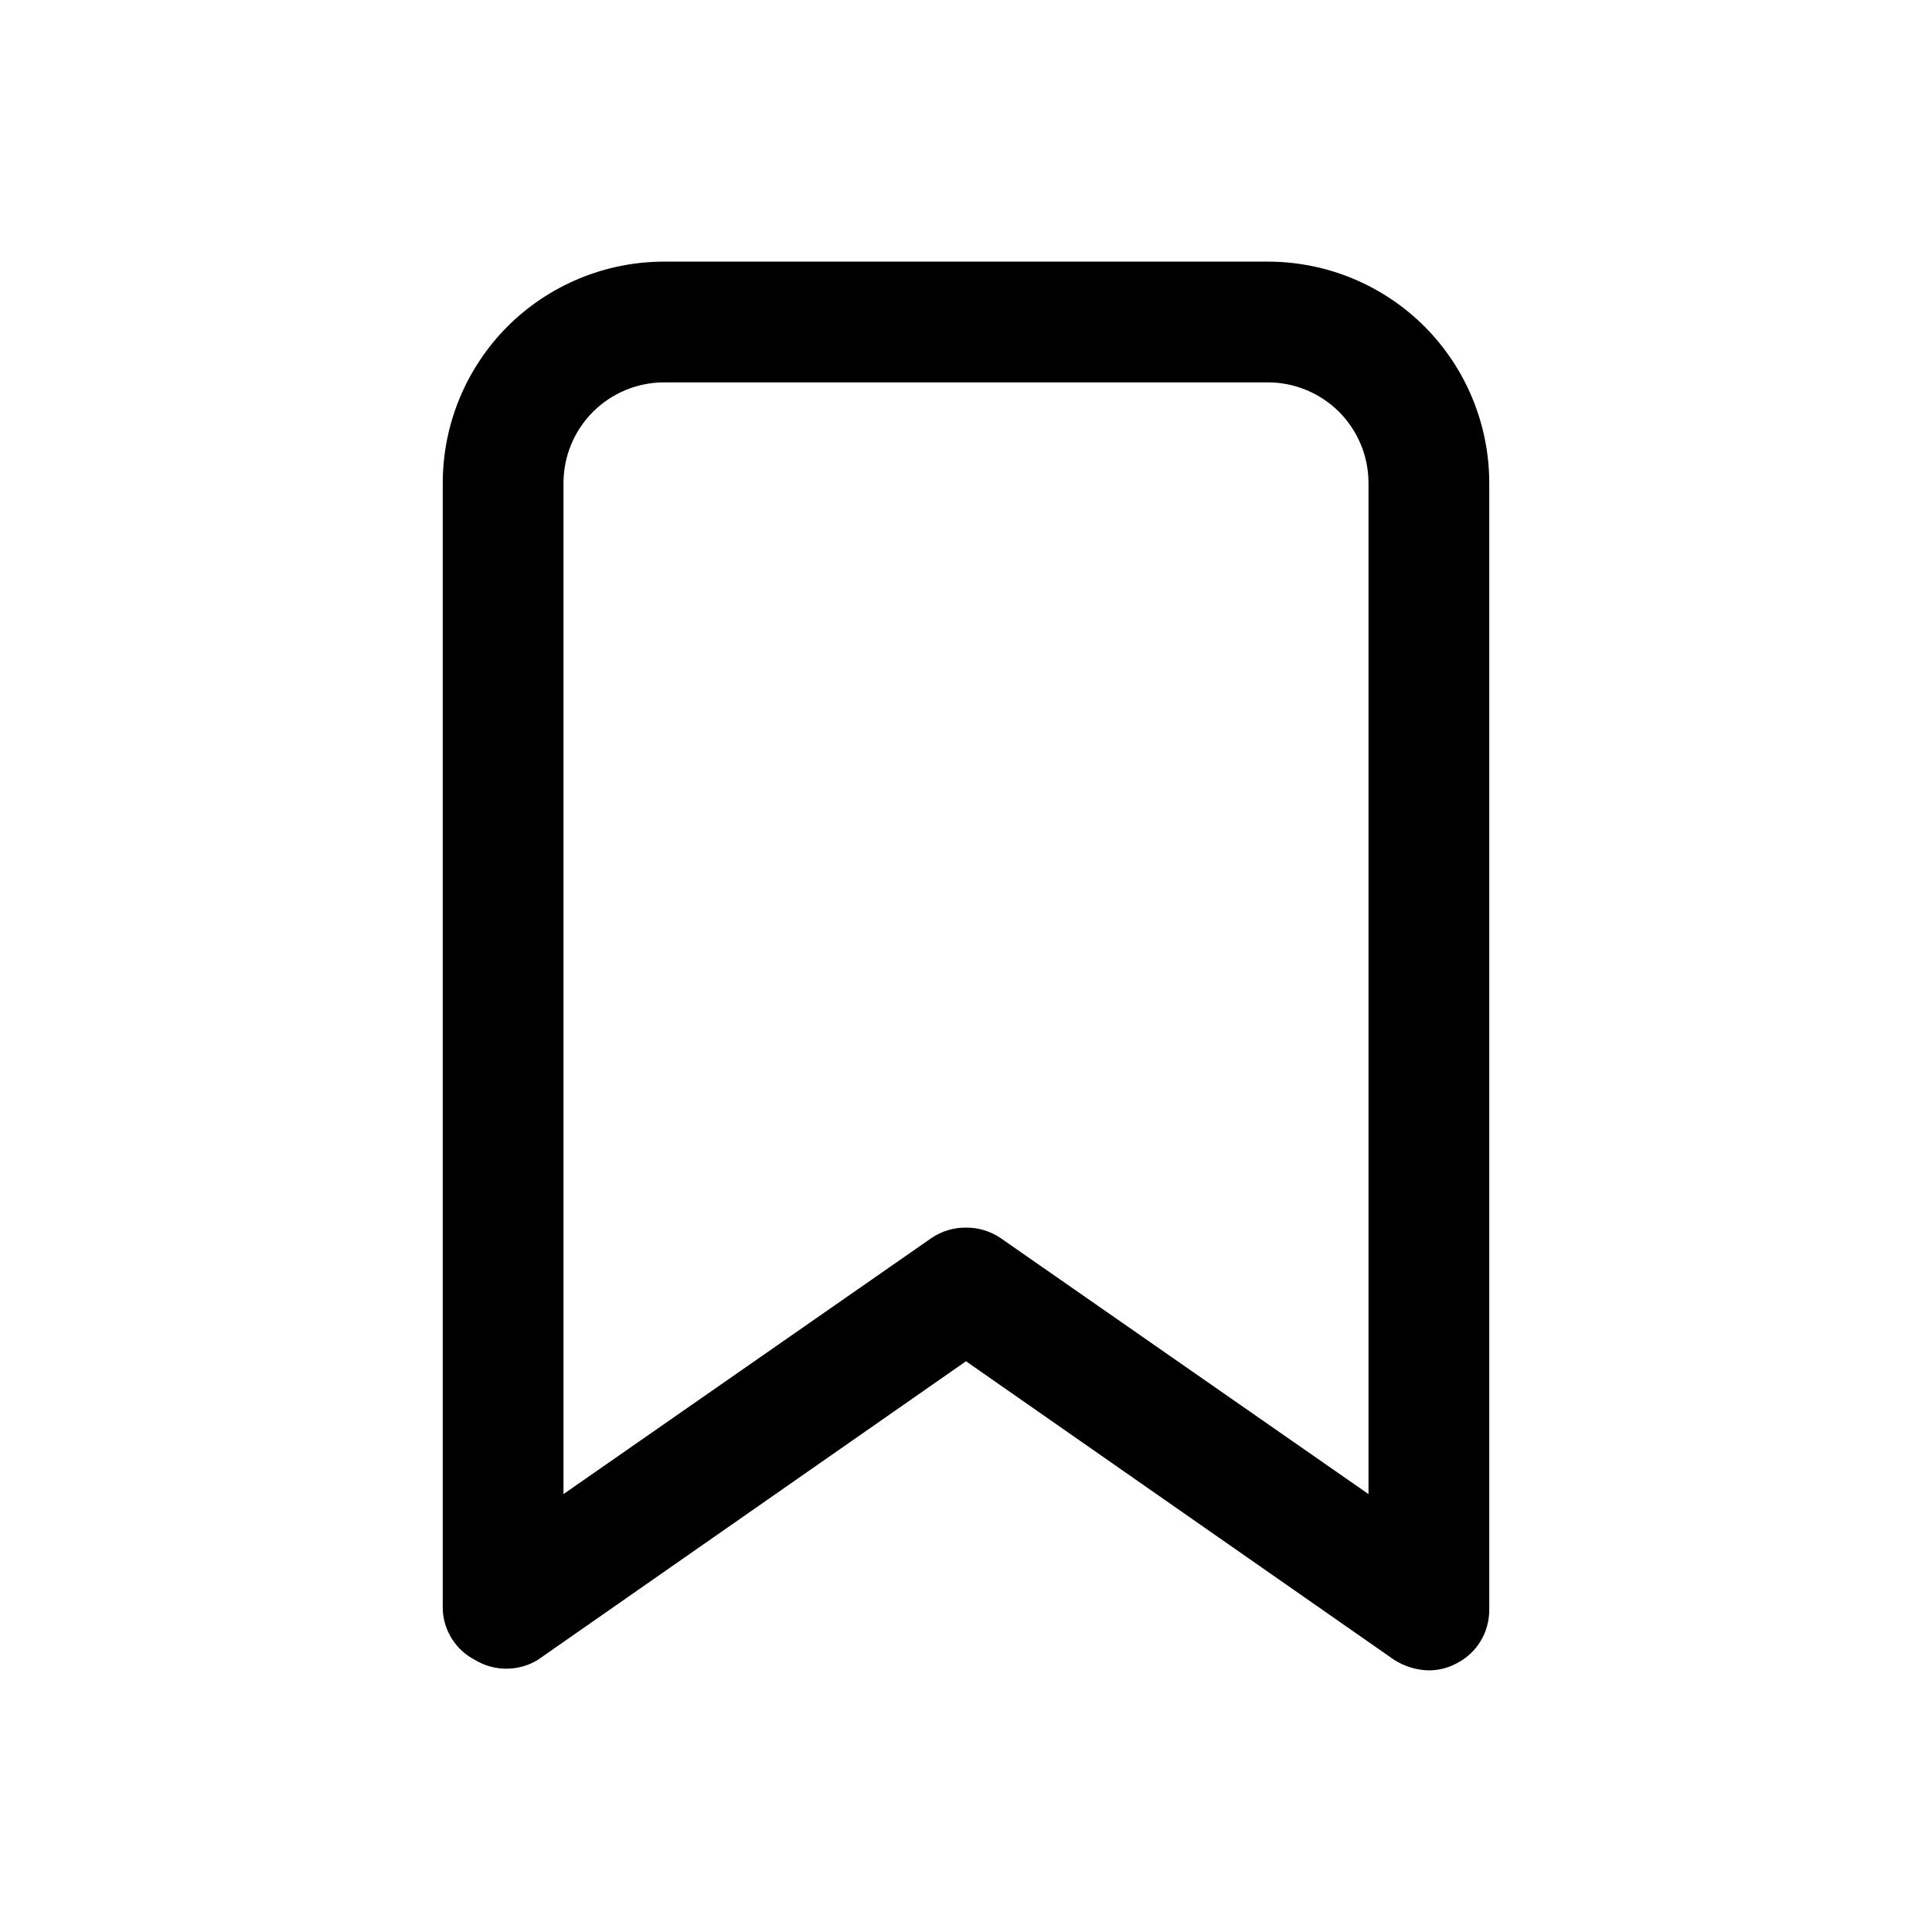
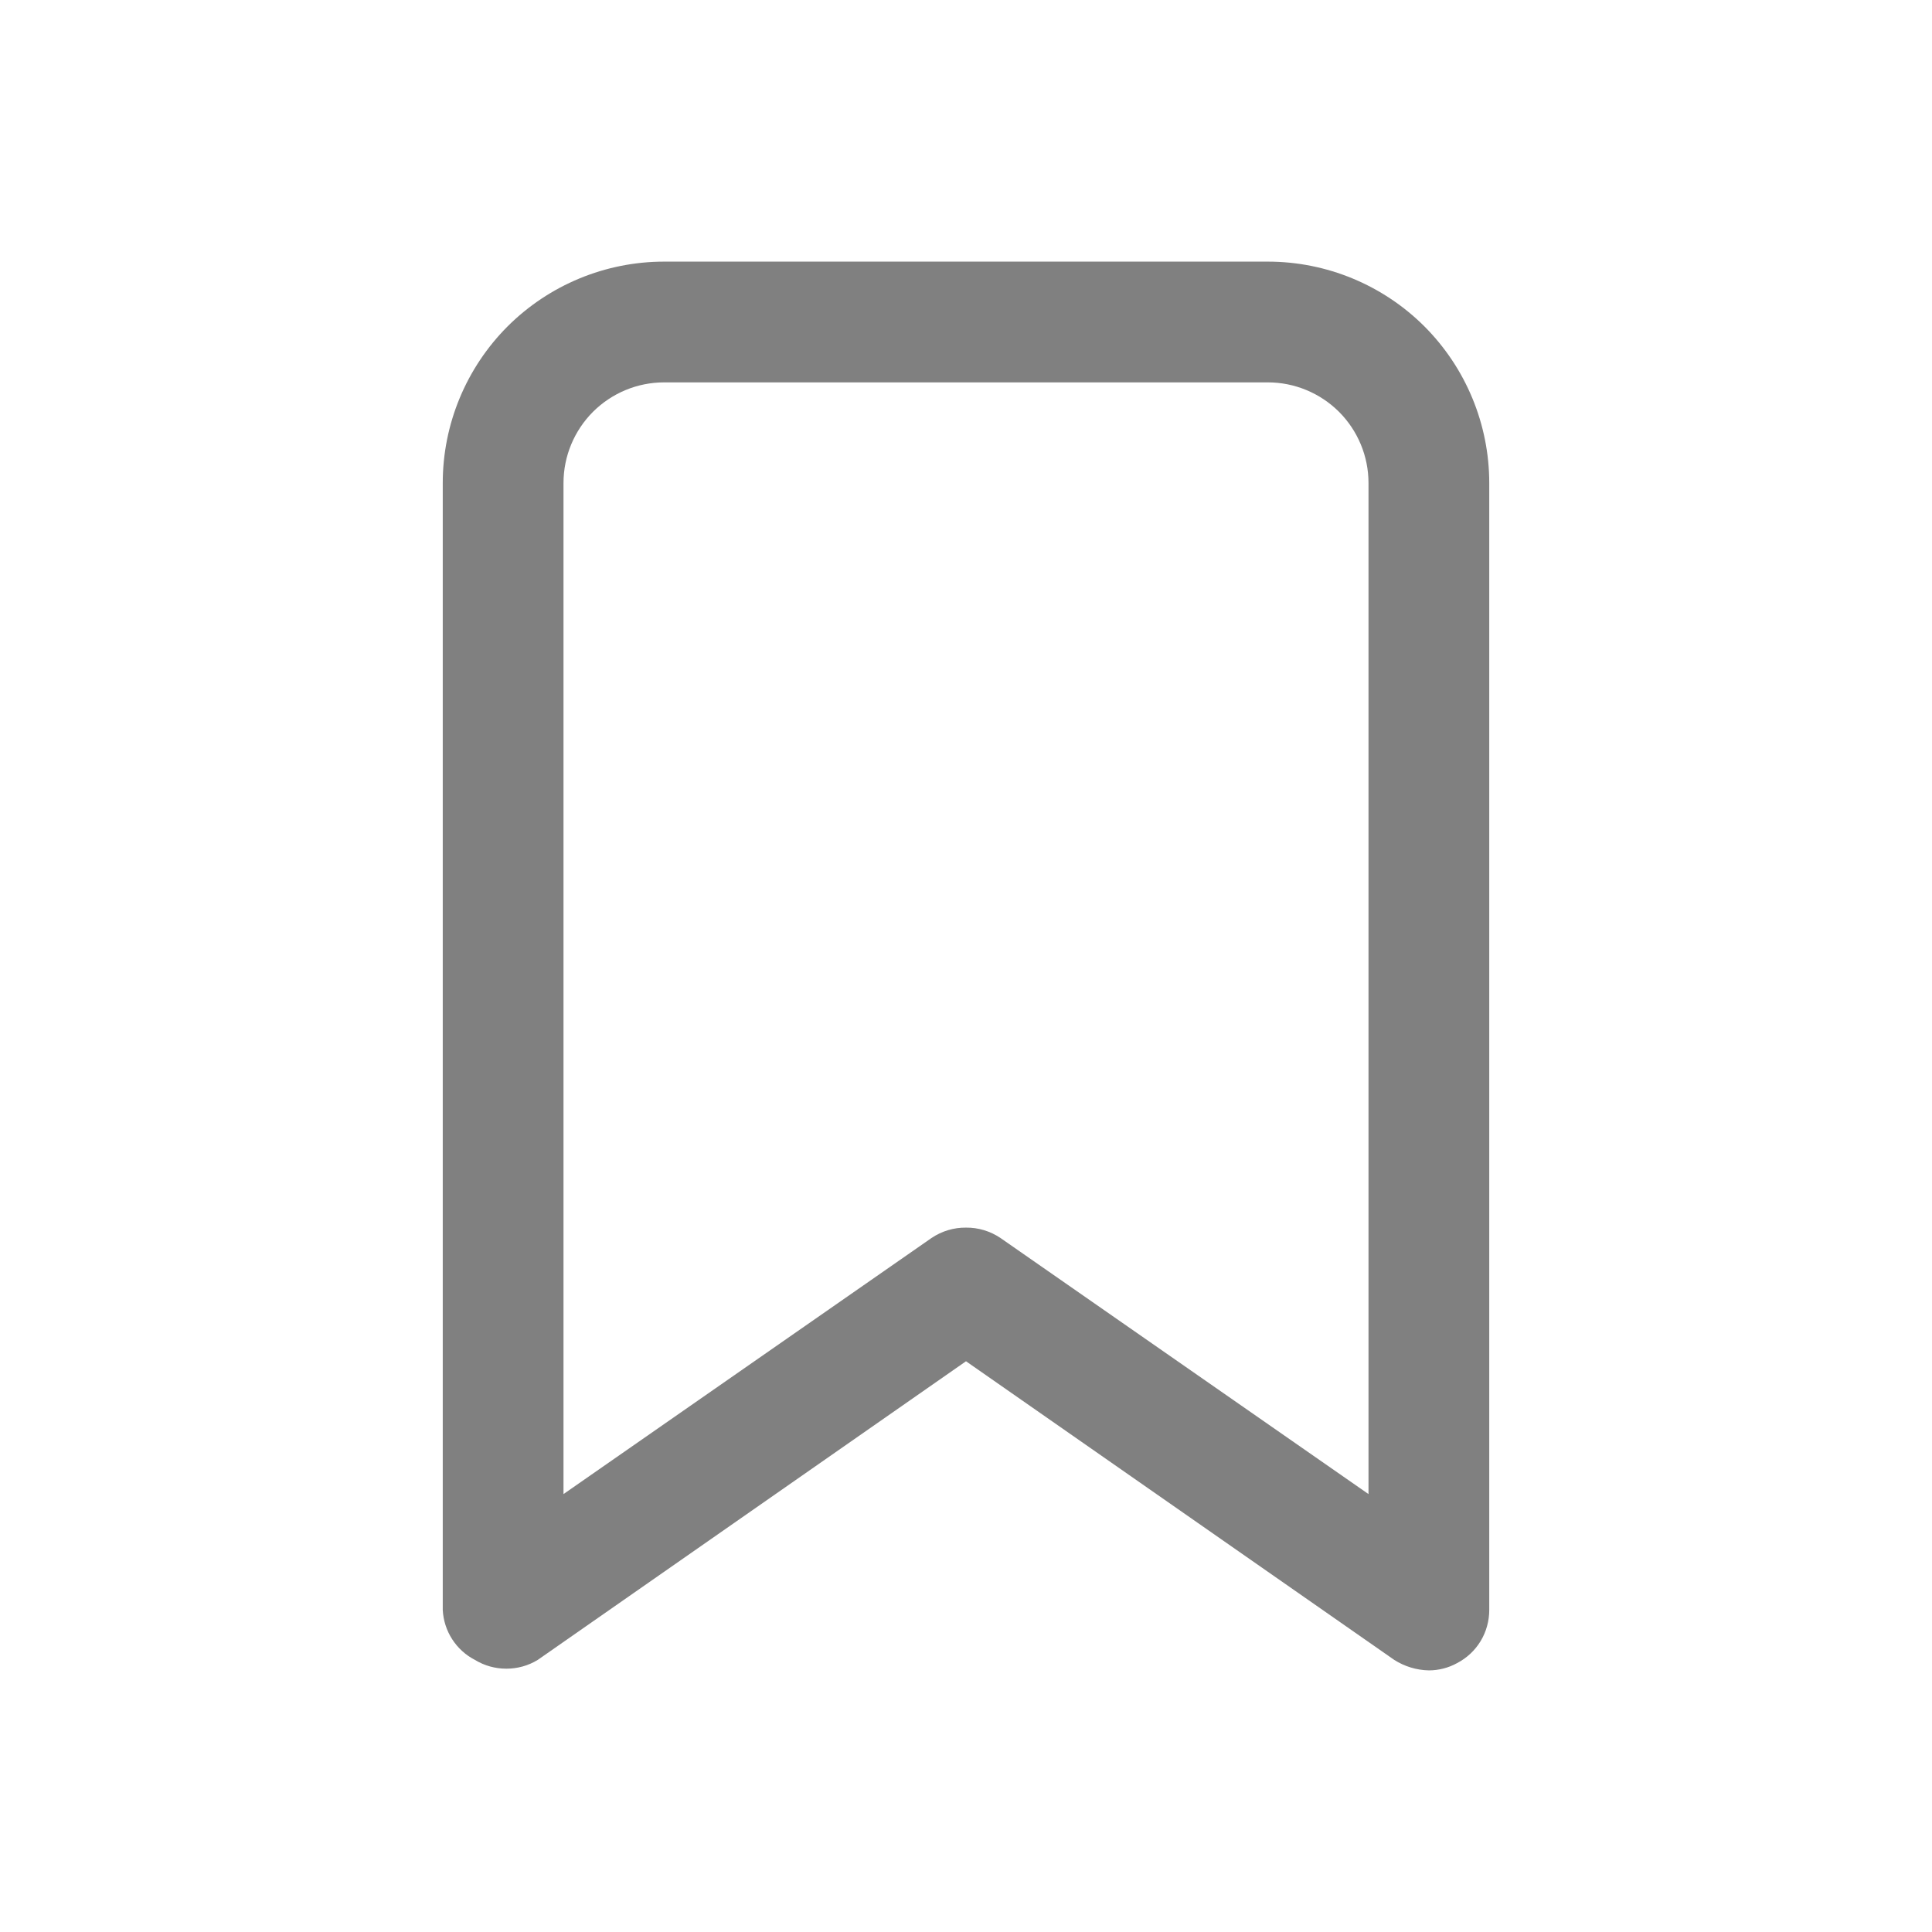
<svg xmlns="http://www.w3.org/2000/svg" viewBox="0 0 24 24" fill="none">
  <g id="SVGRepo_bgCarrier" stroke-width="0" />
  <g id="SVGRepo_tracerCarrier" stroke-linecap="round" stroke-linejoin="round" />
  <g id="SVGRepo_iconCarrier">
-     <path d="M17.75 20.75C17.597 20.747 17.449 20.702 17.32 20.62L12 16.91L6.68 20.62C6.562 20.692 6.428 20.729 6.29 20.729C6.152 20.729 6.018 20.692 5.9 20.62C5.785 20.561 5.687 20.472 5.617 20.363C5.547 20.255 5.507 20.129 5.5 20V6C5.5 5.271 5.79 4.571 6.305 4.055C6.821 3.54 7.521 3.25 8.25 3.25H15.75C16.479 3.25 17.179 3.54 17.695 4.055C18.21 4.571 18.5 5.271 18.5 6V20C18.5 20.136 18.463 20.27 18.393 20.386C18.322 20.503 18.221 20.597 18.1 20.66C17.993 20.719 17.872 20.75 17.75 20.75ZM12 15.25C12.153 15.248 12.303 15.294 12.43 15.38L17 18.56V6C17 5.668 16.868 5.351 16.634 5.116C16.399 4.882 16.081 4.75 15.75 4.75H8.25C7.918 4.75 7.601 4.882 7.366 5.116C7.132 5.351 7 5.668 7 6V18.56L11.57 15.38C11.697 15.294 11.847 15.248 12 15.25Z" fill="#000000" />
+     <path d="M17.75 20.75C17.597 20.747 17.449 20.702 17.32 20.62L12 16.91L6.68 20.62C6.562 20.692 6.428 20.729 6.29 20.729C6.152 20.729 6.018 20.692 5.9 20.62C5.785 20.561 5.687 20.472 5.617 20.363C5.547 20.255 5.507 20.129 5.5 20V6C5.5 5.271 5.79 4.571 6.305 4.055C6.821 3.54 7.521 3.25 8.25 3.25H15.75C16.479 3.25 17.179 3.54 17.695 4.055C18.21 4.571 18.5 5.271 18.5 6V20C18.5 20.136 18.463 20.27 18.393 20.386C18.322 20.503 18.221 20.597 18.1 20.66C17.993 20.719 17.872 20.75 17.75 20.75ZM12 15.25C12.153 15.248 12.303 15.294 12.43 15.38L17 18.56V6C17 5.668 16.868 5.351 16.634 5.116C16.399 4.882 16.081 4.75 15.75 4.75H8.25C7.918 4.75 7.601 4.882 7.366 5.116C7.132 5.351 7 5.668 7 6V18.56L11.57 15.38C11.697 15.294 11.847 15.248 12 15.25Z" fill="#808080" />
  </g>
</svg>
